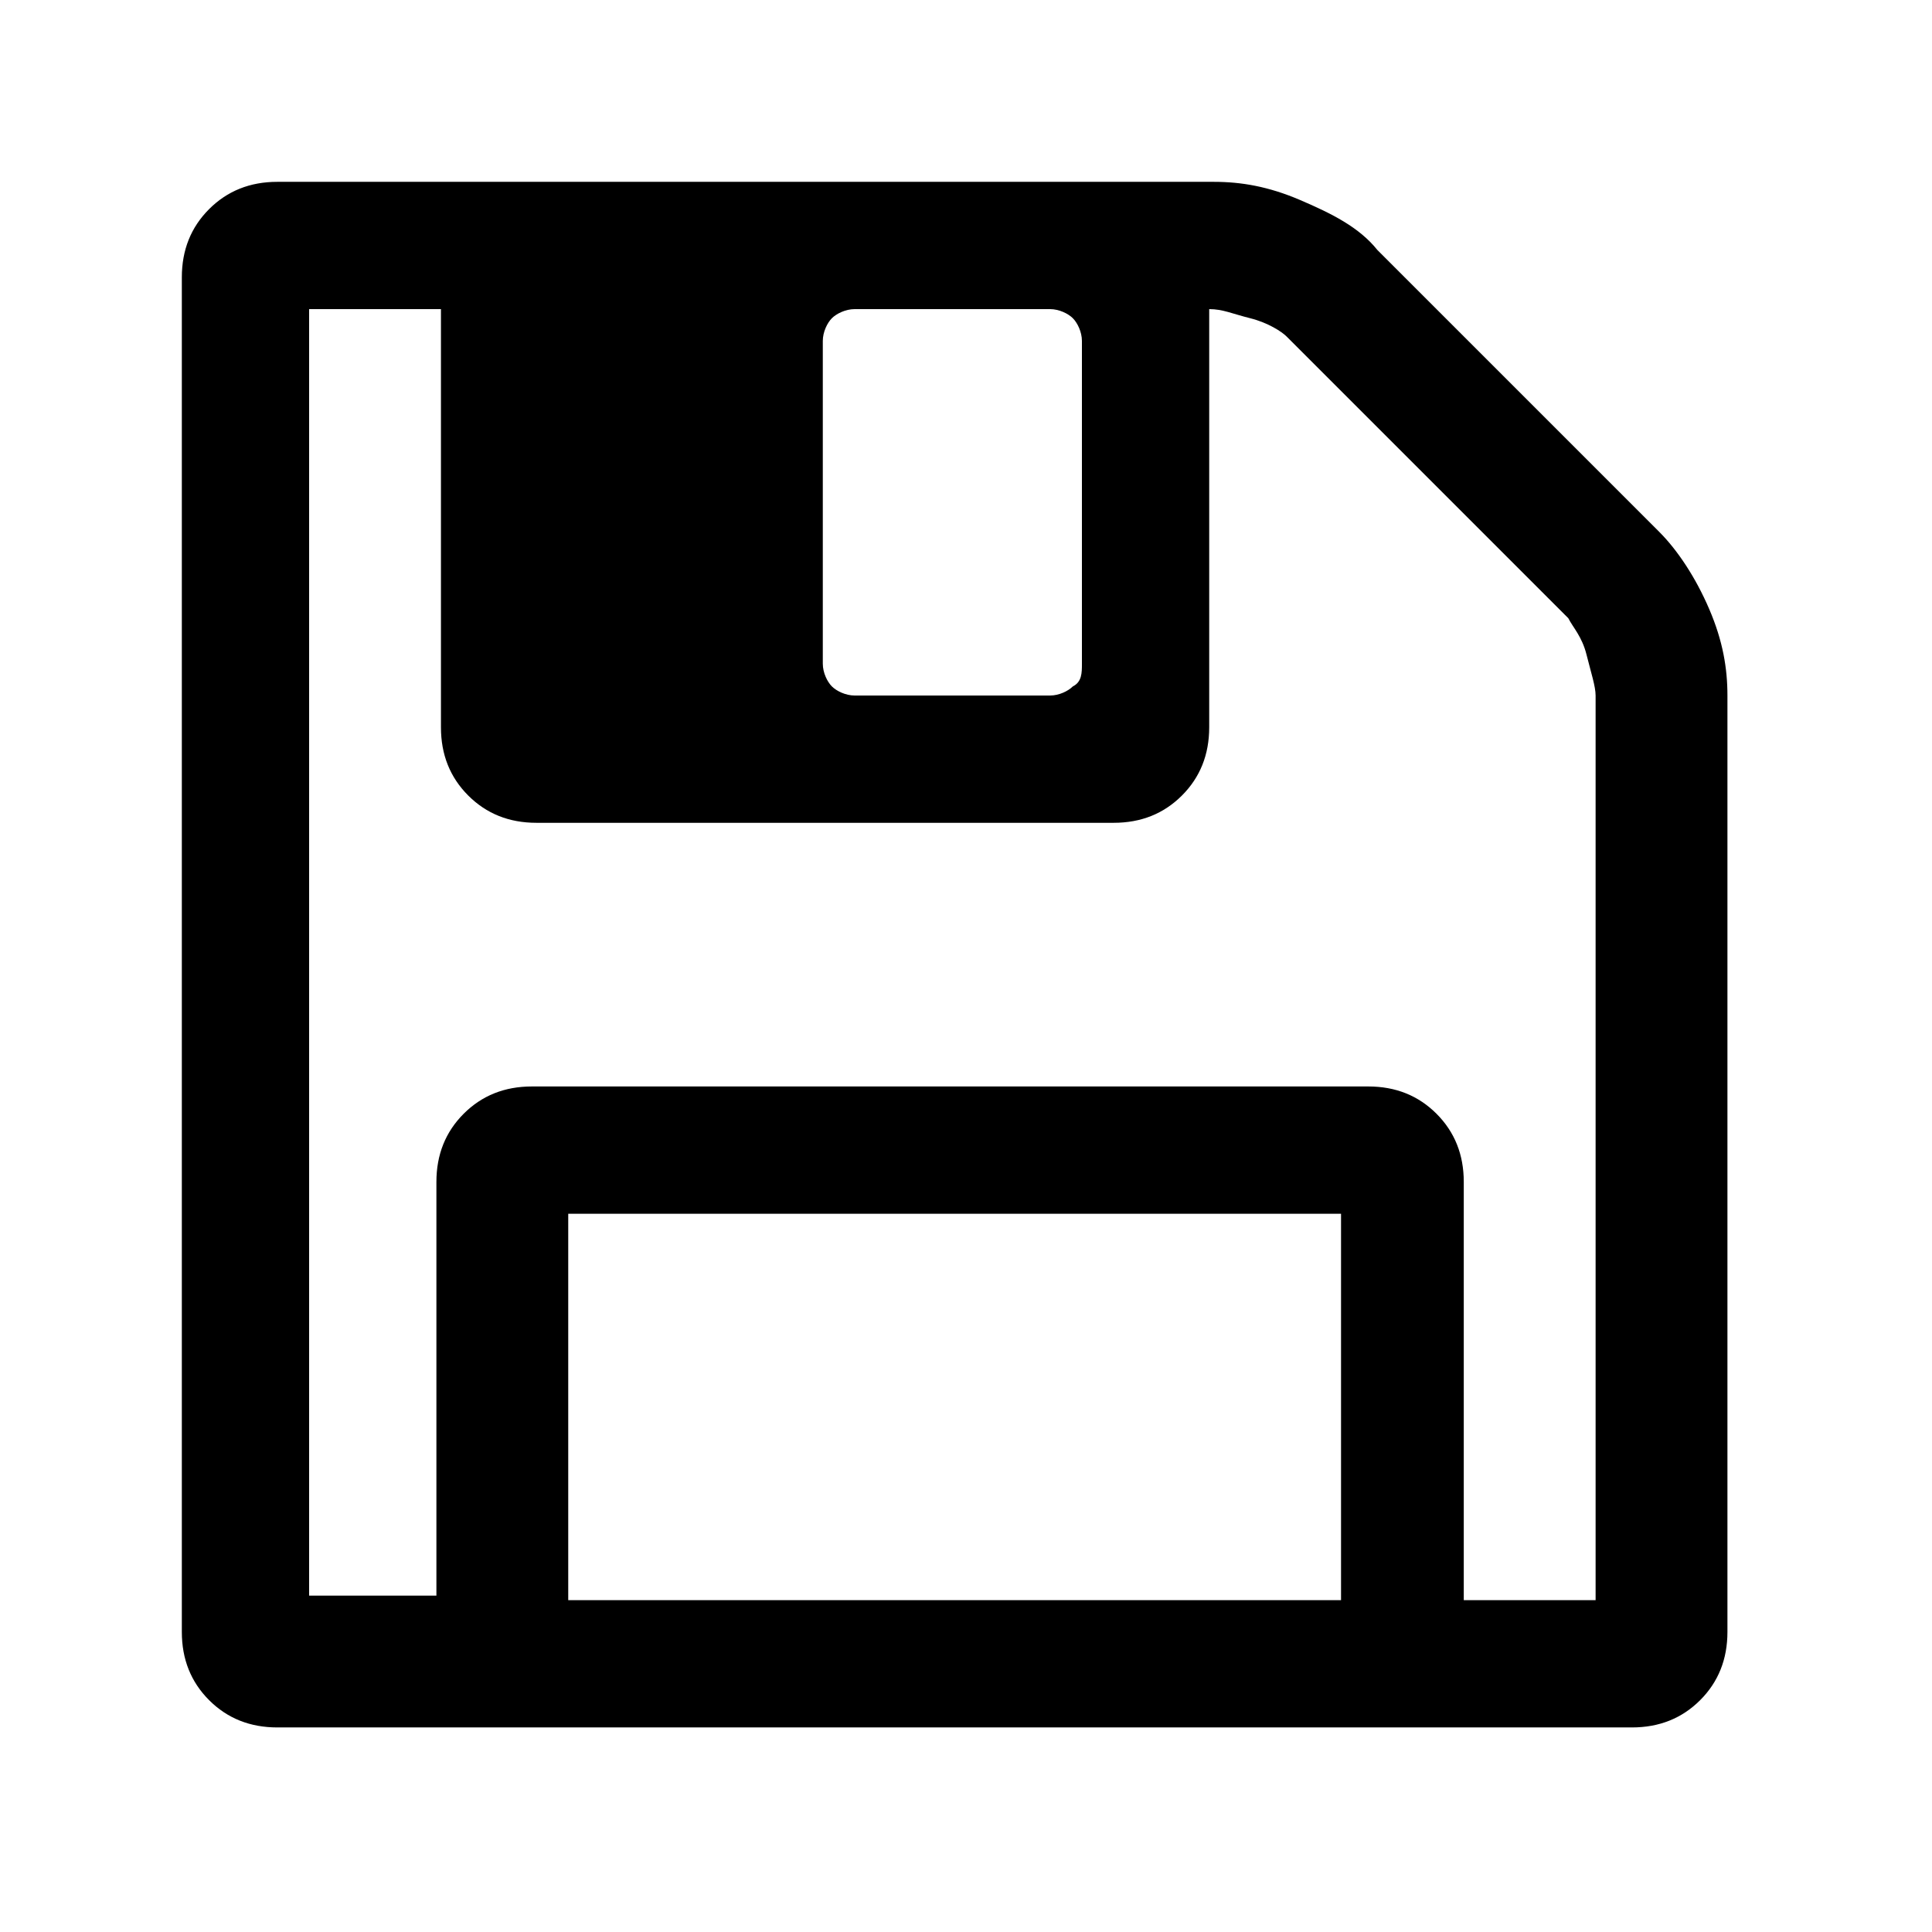
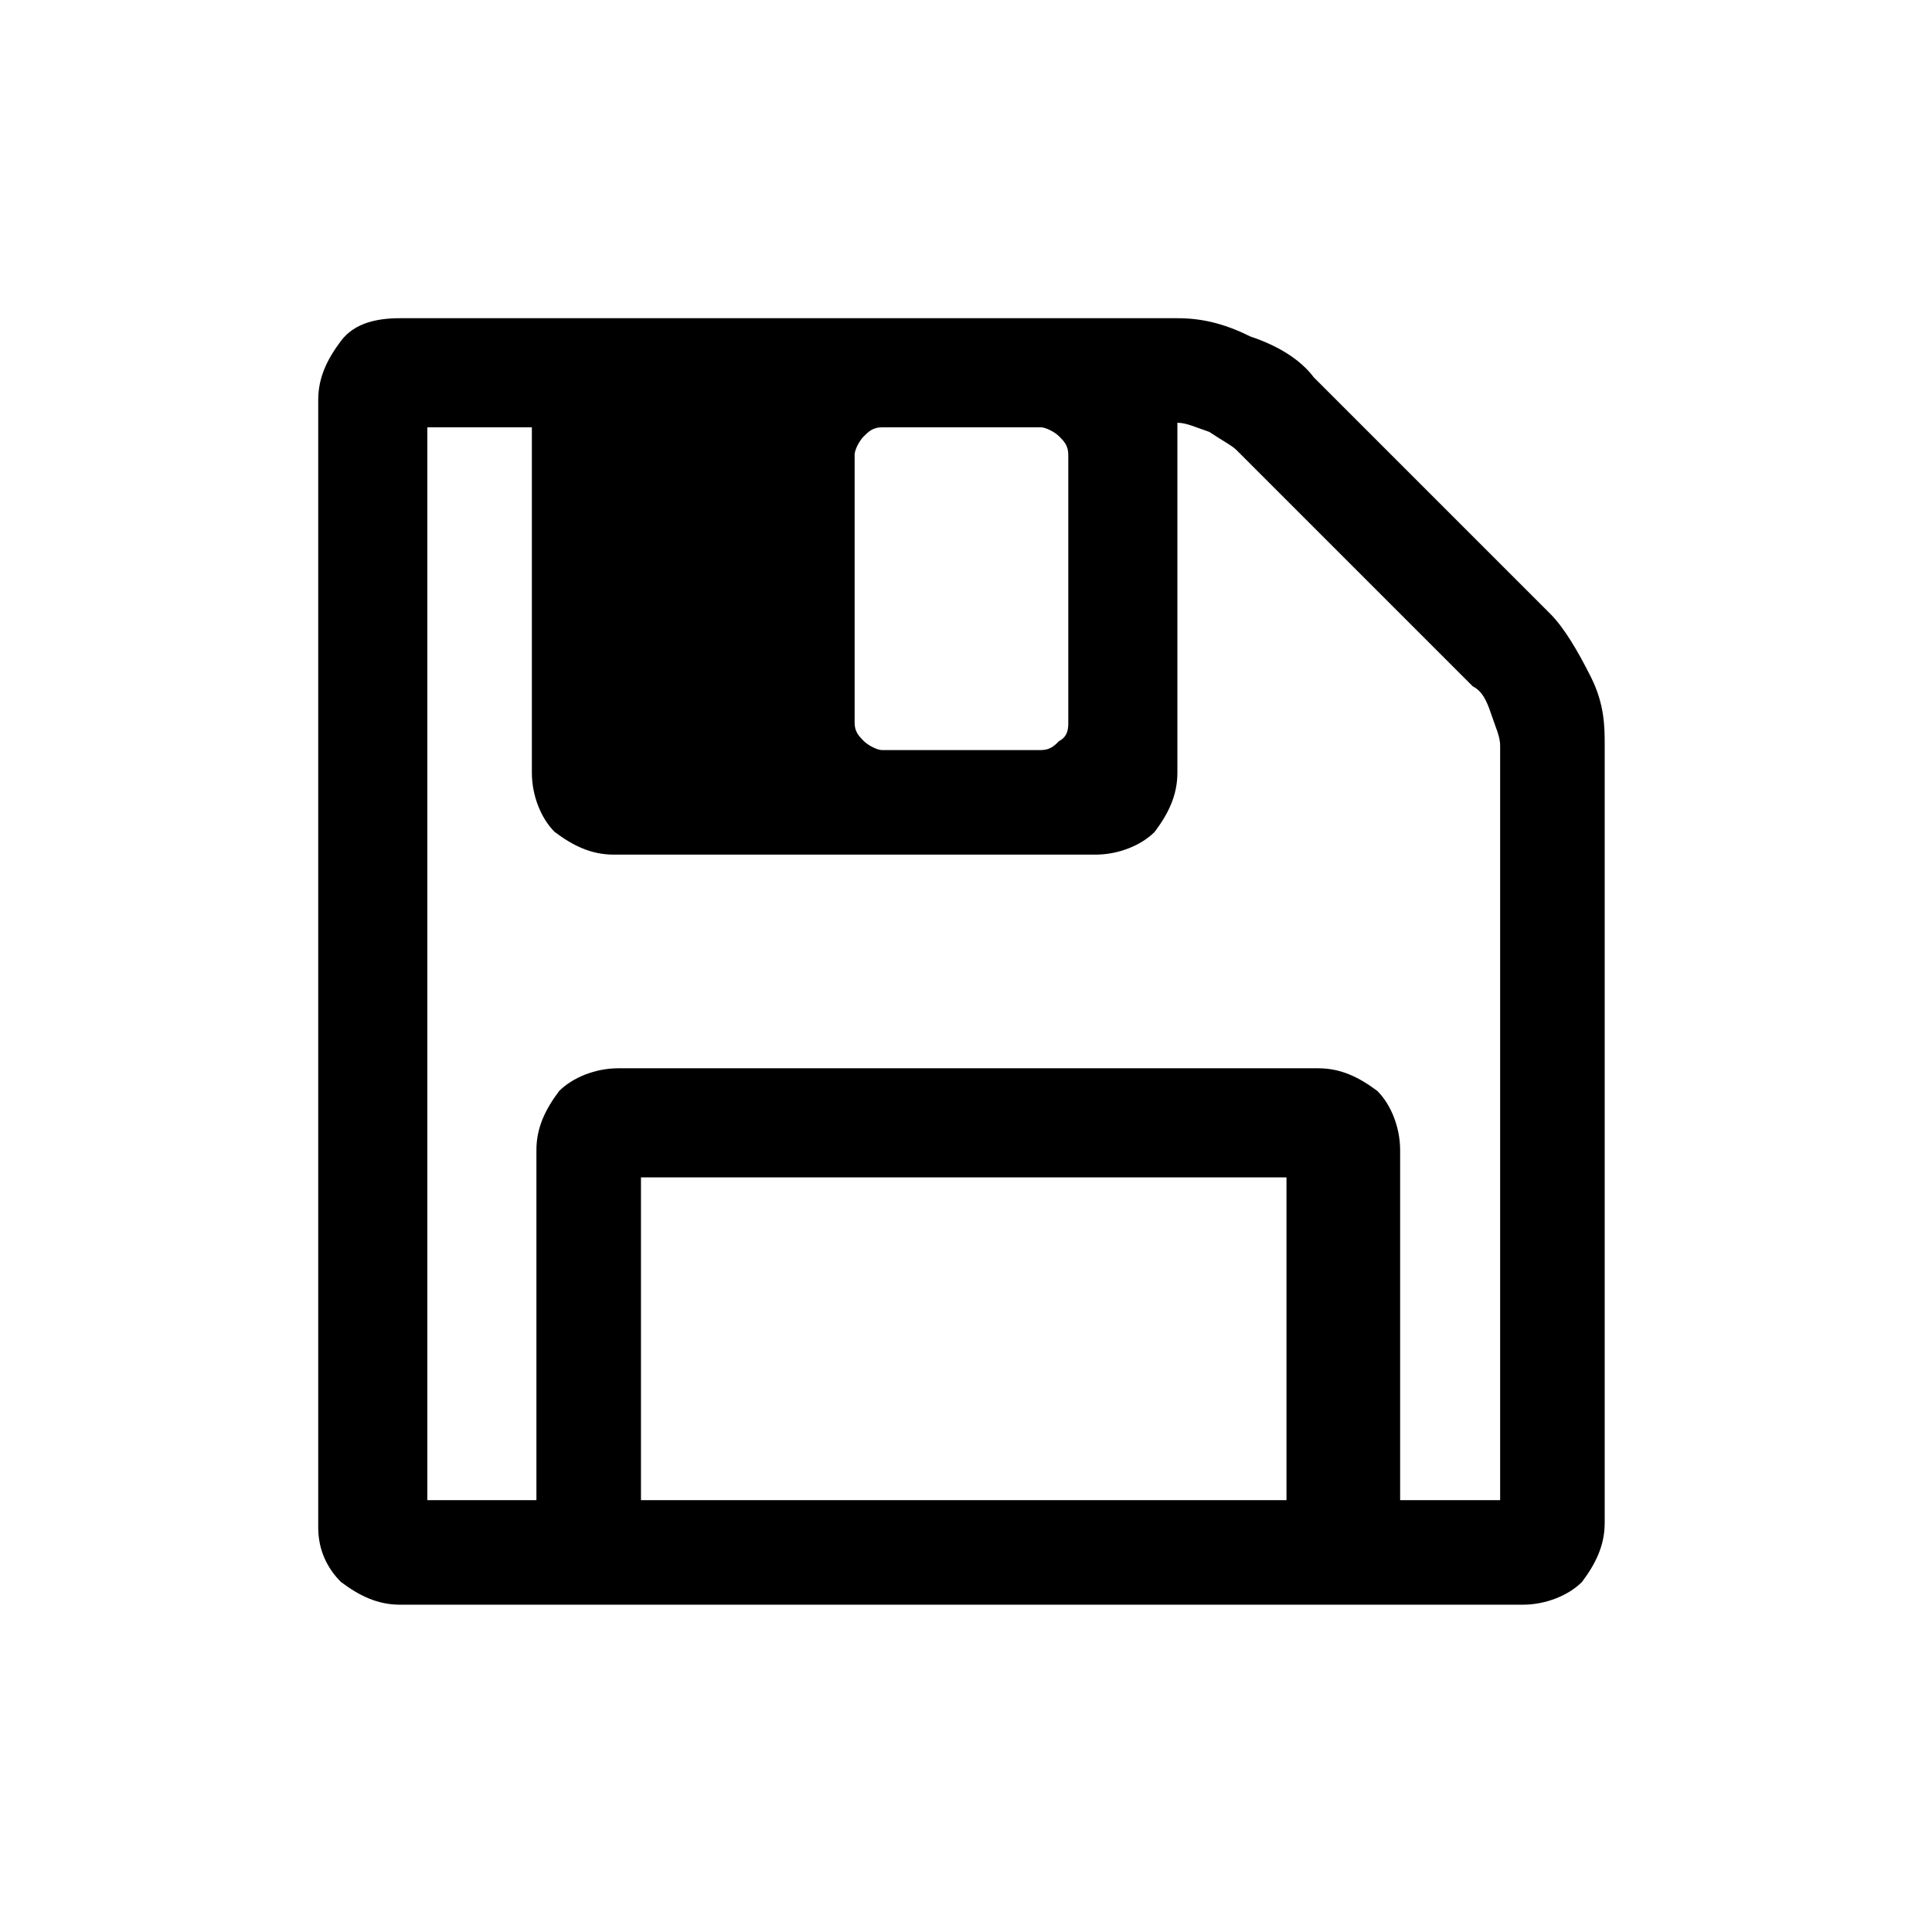
<svg xmlns="http://www.w3.org/2000/svg" version="1.1" id="Ebene_1" x="0px" y="0px" viewBox="0 0 42.5 42.5" style="enable-background:new 0 0 42.5 42.5;" xml:space="preserve">
-   <path d="M12.5,35.2h17v-8.5h-17V35.2z M32.3,35.2h2.8V15.3c0-0.2-0.1-0.5-0.2-0.9s-0.3-0.6-0.4-0.8l-6.2-6.2  c-0.1-0.1-0.4-0.3-0.8-0.4c-0.4-0.1-0.6-0.2-0.9-0.2V16c0,0.6-0.2,1.1-0.6,1.5c-0.4,0.4-0.9,0.6-1.5,0.6H11.8  c-0.6,0-1.1-0.2-1.5-0.6c-0.4-0.4-0.6-0.9-0.6-1.5V6.8H6.8v28.3h2.8V26c0-0.6,0.2-1.1,0.6-1.5c0.4-0.4,0.9-0.6,1.5-0.6h18.4  c0.6,0,1.1,0.2,1.5,0.6s0.6,0.9,0.6,1.5V35.2z M23.8,14.6V7.5c0-0.2-0.1-0.4-0.2-0.5c-0.1-0.1-0.3-0.2-0.5-0.2h-4.3  c-0.2,0-0.4,0.1-0.5,0.2c-0.1,0.1-0.2,0.3-0.2,0.5v7.1c0,0.2,0.1,0.4,0.2,0.5c0.1,0.1,0.3,0.2,0.5,0.2h4.3c0.2,0,0.4-0.1,0.5-0.2  C23.8,15,23.8,14.8,23.8,14.6z M38,15.3v20.6c0,0.6-0.2,1.1-0.6,1.5C37,37.8,36.5,38,35.9,38H6.1c-0.6,0-1.1-0.2-1.5-0.6  C4.2,37,4,36.5,4,35.9V6.1C4,5.5,4.2,5,4.6,4.6C5,4.2,5.5,4,6.1,4h20.6c0.6,0,1.2,0.1,1.9,0.4c0.7,0.3,1.3,0.6,1.7,1.1l6.2,6.2  c0.4,0.4,0.8,1,1.1,1.7S38,14.7,38,15.3z" />
+   <path d="M14.1,33h14.2v-7.1H14.1V33z M30.6,33H33V16.4c0-0.2-0.1-0.4-0.2-0.7c-0.1-0.3-0.2-0.5-0.4-0.6l-5.2-5.2  c-0.1-0.1-0.3-0.2-0.6-0.4c-0.3-0.1-0.5-0.2-0.7-0.2V17c0,0.5-0.2,0.9-0.5,1.3c-0.3,0.3-0.8,0.5-1.3,0.5H13.5  c-0.5,0-0.9-0.2-1.3-0.5c-0.3-0.3-0.5-0.8-0.5-1.3V9.4H9.4V33h2.4v-7.7c0-0.5,0.2-0.9,0.5-1.3c0.3-0.3,0.8-0.5,1.3-0.5h15.4  c0.5,0,0.9,0.2,1.3,0.5c0.3,0.3,0.5,0.8,0.5,1.3V33z M23.5,15.9V10c0-0.2-0.1-0.3-0.2-0.4c-0.1-0.1-0.3-0.2-0.4-0.2h-3.5  c-0.2,0-0.3,0.1-0.4,0.2c-0.1,0.1-0.2,0.3-0.2,0.4v5.9c0,0.2,0.1,0.3,0.2,0.4c0.1,0.1,0.3,0.2,0.4,0.2h3.5c0.2,0,0.3-0.1,0.4-0.2  C23.5,16.2,23.5,16,23.5,15.9z M35.3,16.4v17.1c0,0.5-0.2,0.9-0.5,1.3c-0.3,0.3-0.8,0.5-1.3,0.5H8.8c-0.5,0-0.9-0.2-1.3-0.5  C7.2,34.5,7,34.1,7,33.6V8.8c0-0.5,0.2-0.9,0.5-1.3S8.3,7,8.8,7h17.1c0.5,0,1,0.1,1.6,0.4c0.6,0.2,1.1,0.5,1.4,0.9l5.2,5.2  c0.3,0.3,0.6,0.8,0.9,1.4S35.3,16,35.3,16.4z" />
</svg>
